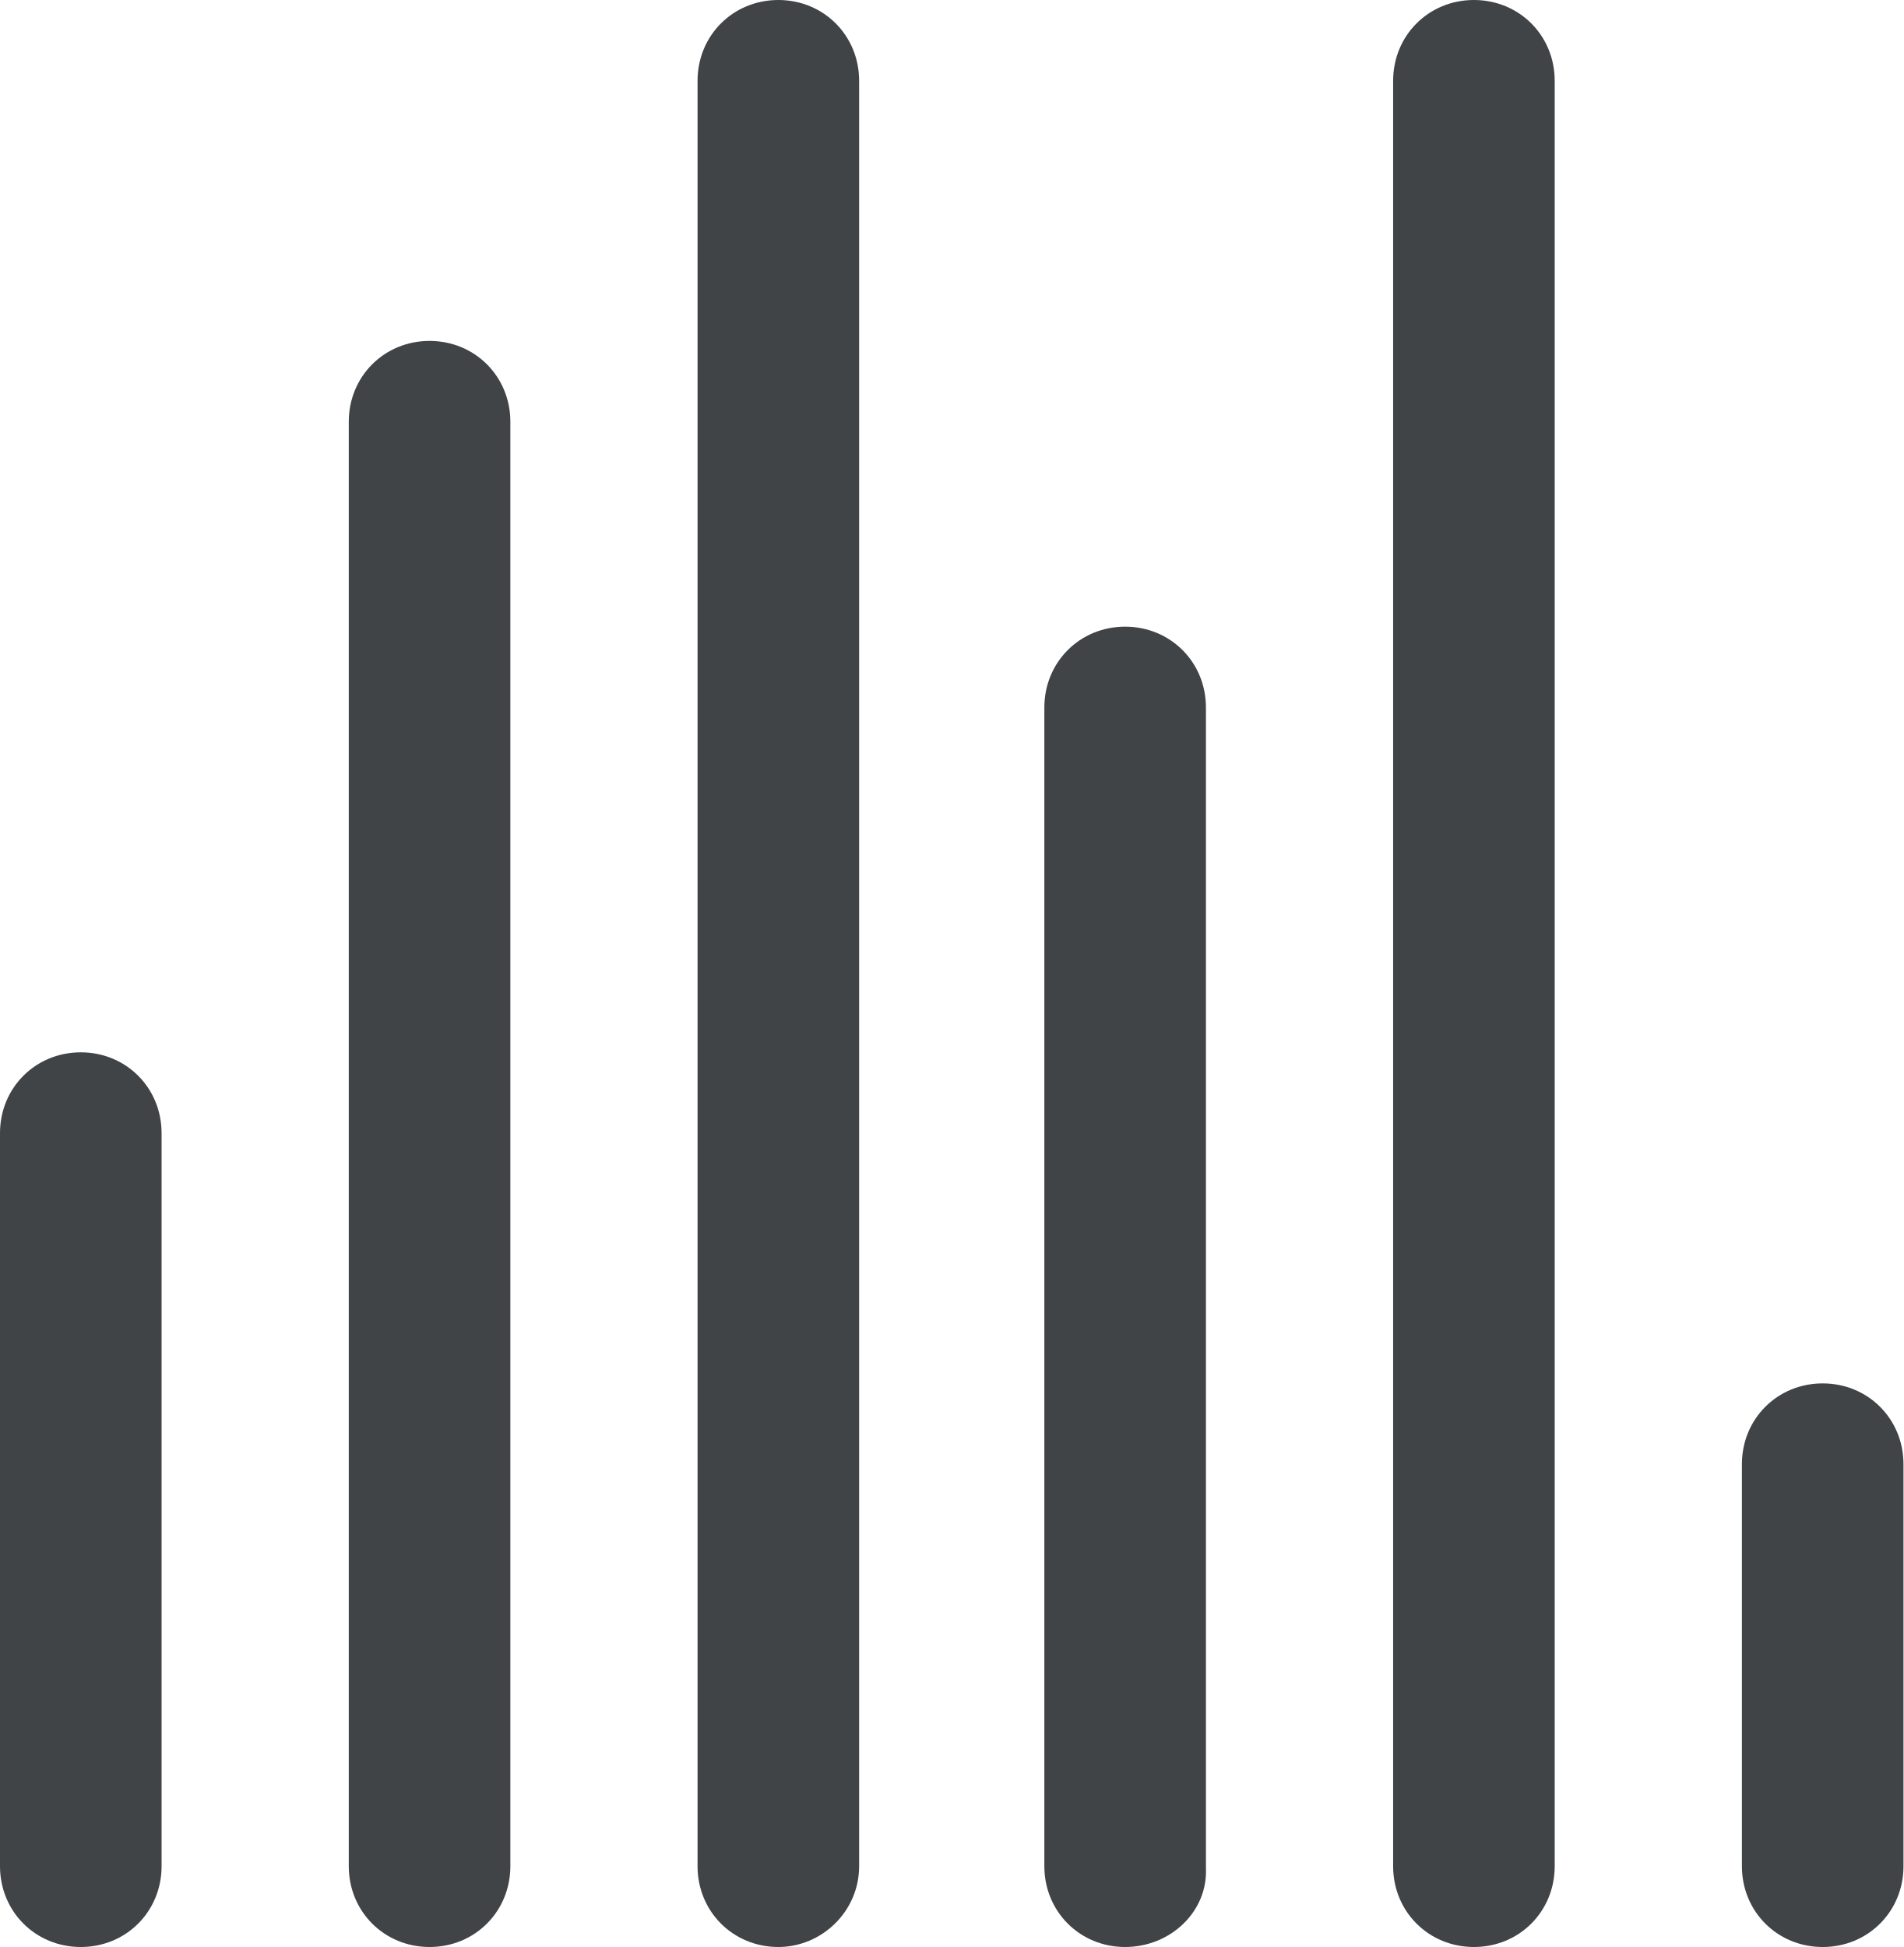
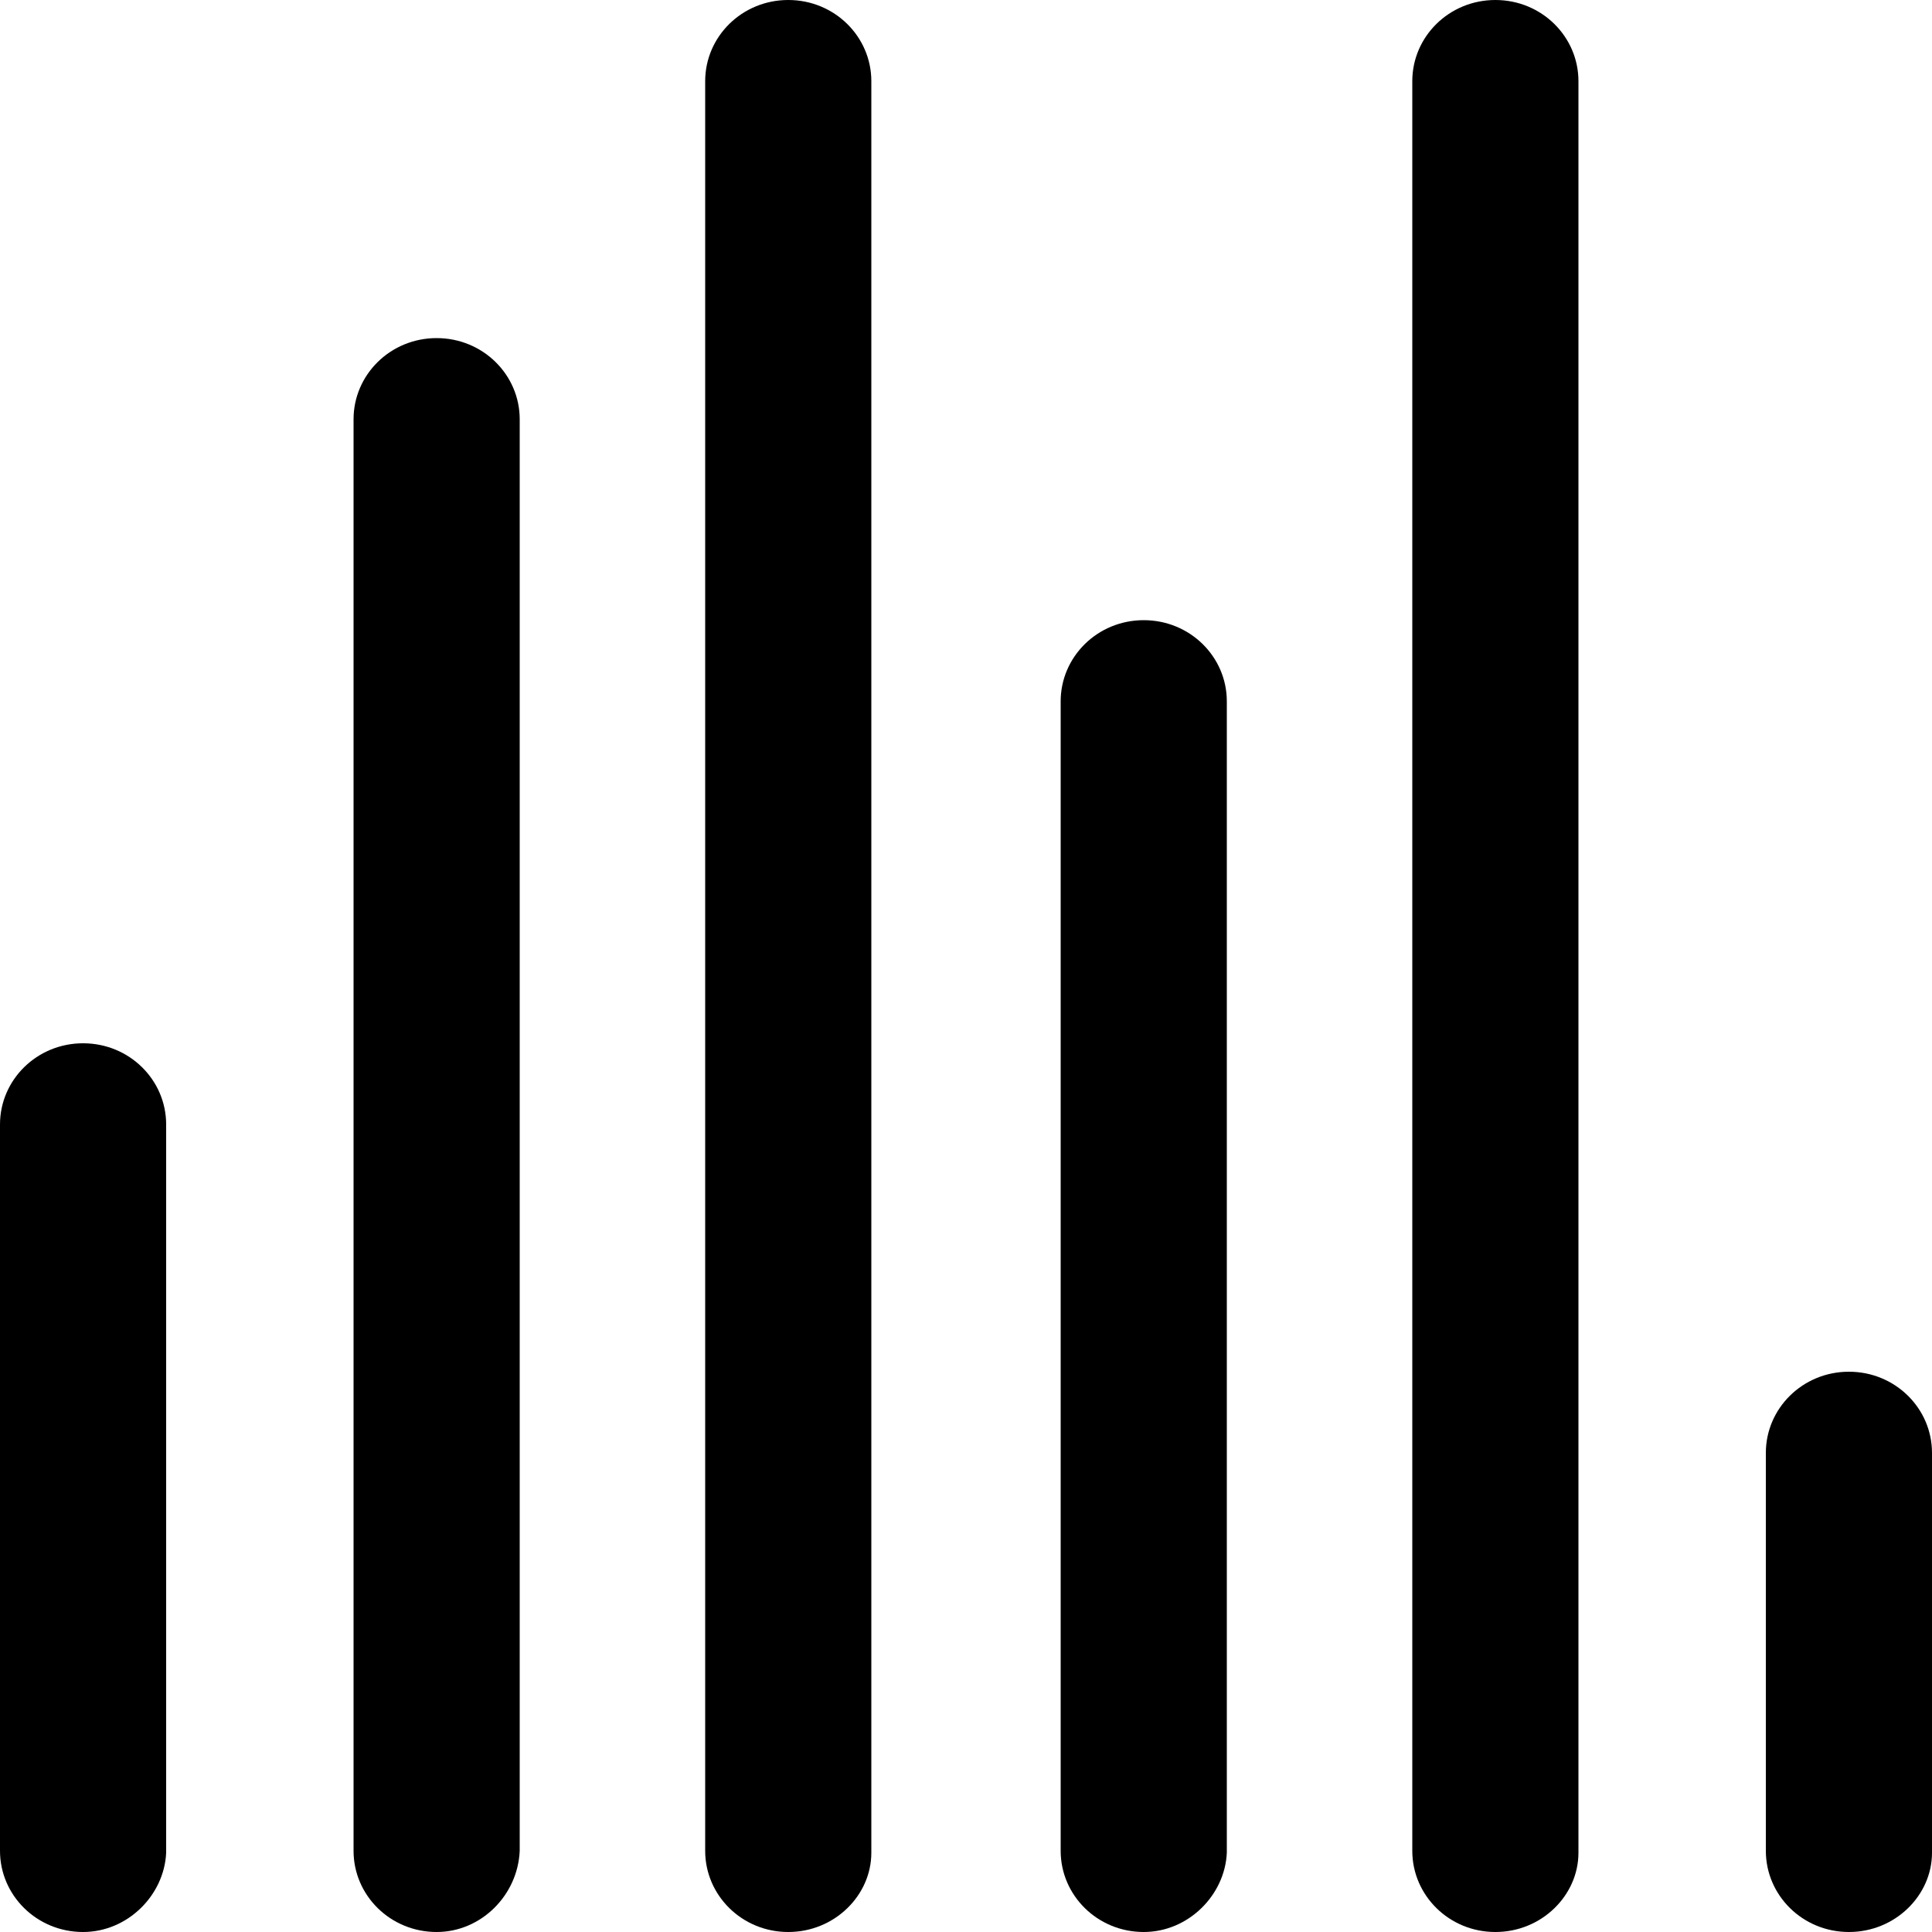
- <svg xmlns="http://www.w3.org/2000/svg" viewBox="0 0 96.6 98.8">
-   <path fill="#404447" d="M4.1 98.8C1.8 98.8 0 97 0 94.7V57.5c0-2.3 1.8-4.1 4.1-4.1s4.1 1.8 4.1 4.1v37.2c0 2.3-1.8 4.1-4.1 4.1zM21.8 98.8c-2.3 0-4.1-1.8-4.1-4.1V21.4c0-2.3 1.8-4.1 4.1-4.1s4.1 1.8 4.1 4.1v73.3c0 2.3-1.8 4.1-4.1 4.1zM39.5 98.8c-2.3 0-4.1-1.8-4.1-4.1V4.1c0-2.3 1.8-4.1 4.1-4.1s4.1 1.8 4.1 4.1v90.6c0 2.3-1.9 4.1-4.1 4.1zM57.1 98.8c-2.3 0-4.1-1.8-4.1-4.1V35.9c0-2.3 1.8-4.1 4.1-4.1s4.1 1.8 4.1 4.1v58.9c.1 2.2-1.8 4-4.1 4zM92.5 98.8c-2.3 0-4.1-1.8-4.1-4.1V74.3c0-2.3 1.8-4.1 4.1-4.1s4.1 1.8 4.1 4.1v20.4c0 2.3-1.8 4.1-4.1 4.1zM74.8 98.8c-2.3 0-4.1-1.8-4.1-4.1V4.1c0-2.3 1.8-4.1 4.1-4.1s4.1 1.8 4.1 4.1v90.6c0 2.3-1.8 4.1-4.1 4.1z" />
+ <svg xmlns="http://www.w3.org/2000/svg" viewBox="0 0 100 100">
+   <path d="M4.3 100C1.9 100 0 98.1 0 95.8V58.2C0 55.9 1.9 54 4.3 54s4.3 1.9 4.3 4.2v37.7c-.1 2.2-2 4.1-4.3 4.1zM22.6 100c-2.4 0-4.3-1.9-4.3-4.2V21.7c0-2.3 1.9-4.2 4.3-4.2s4.3 1.9 4.3 4.2v74.1c-.1 2.3-2 4.2-4.3 4.2zM40.8 100c-2.4 0-4.3-1.9-4.3-4.2V4.2c0-2.3 1.9-4.2 4.3-4.2s4.3 1.9 4.3 4.2v91.7c0 2.2-1.9 4.1-4.3 4.1zM59.2 100c-2.4 0-4.3-1.9-4.3-4.2V36.3c0-2.3 1.9-4.2 4.3-4.2s4.3 1.9 4.3 4.2v59.6c-.1 2.2-2 4.1-4.3 4.1zM95.7 100c-2.4 0-4.3-1.9-4.3-4.2V75.2c0-2.3 1.9-4.2 4.3-4.2s4.3 1.9 4.3 4.2v20.7c0 2.2-1.9 4.1-4.3 4.1zM77.4 100c-2.4 0-4.3-1.9-4.3-4.2V4.2C73.1 1.9 75 0 77.4 0s4.3 1.9 4.3 4.2v91.7c0 2.2-1.9 4.1-4.3 4.1z" />
</svg>
